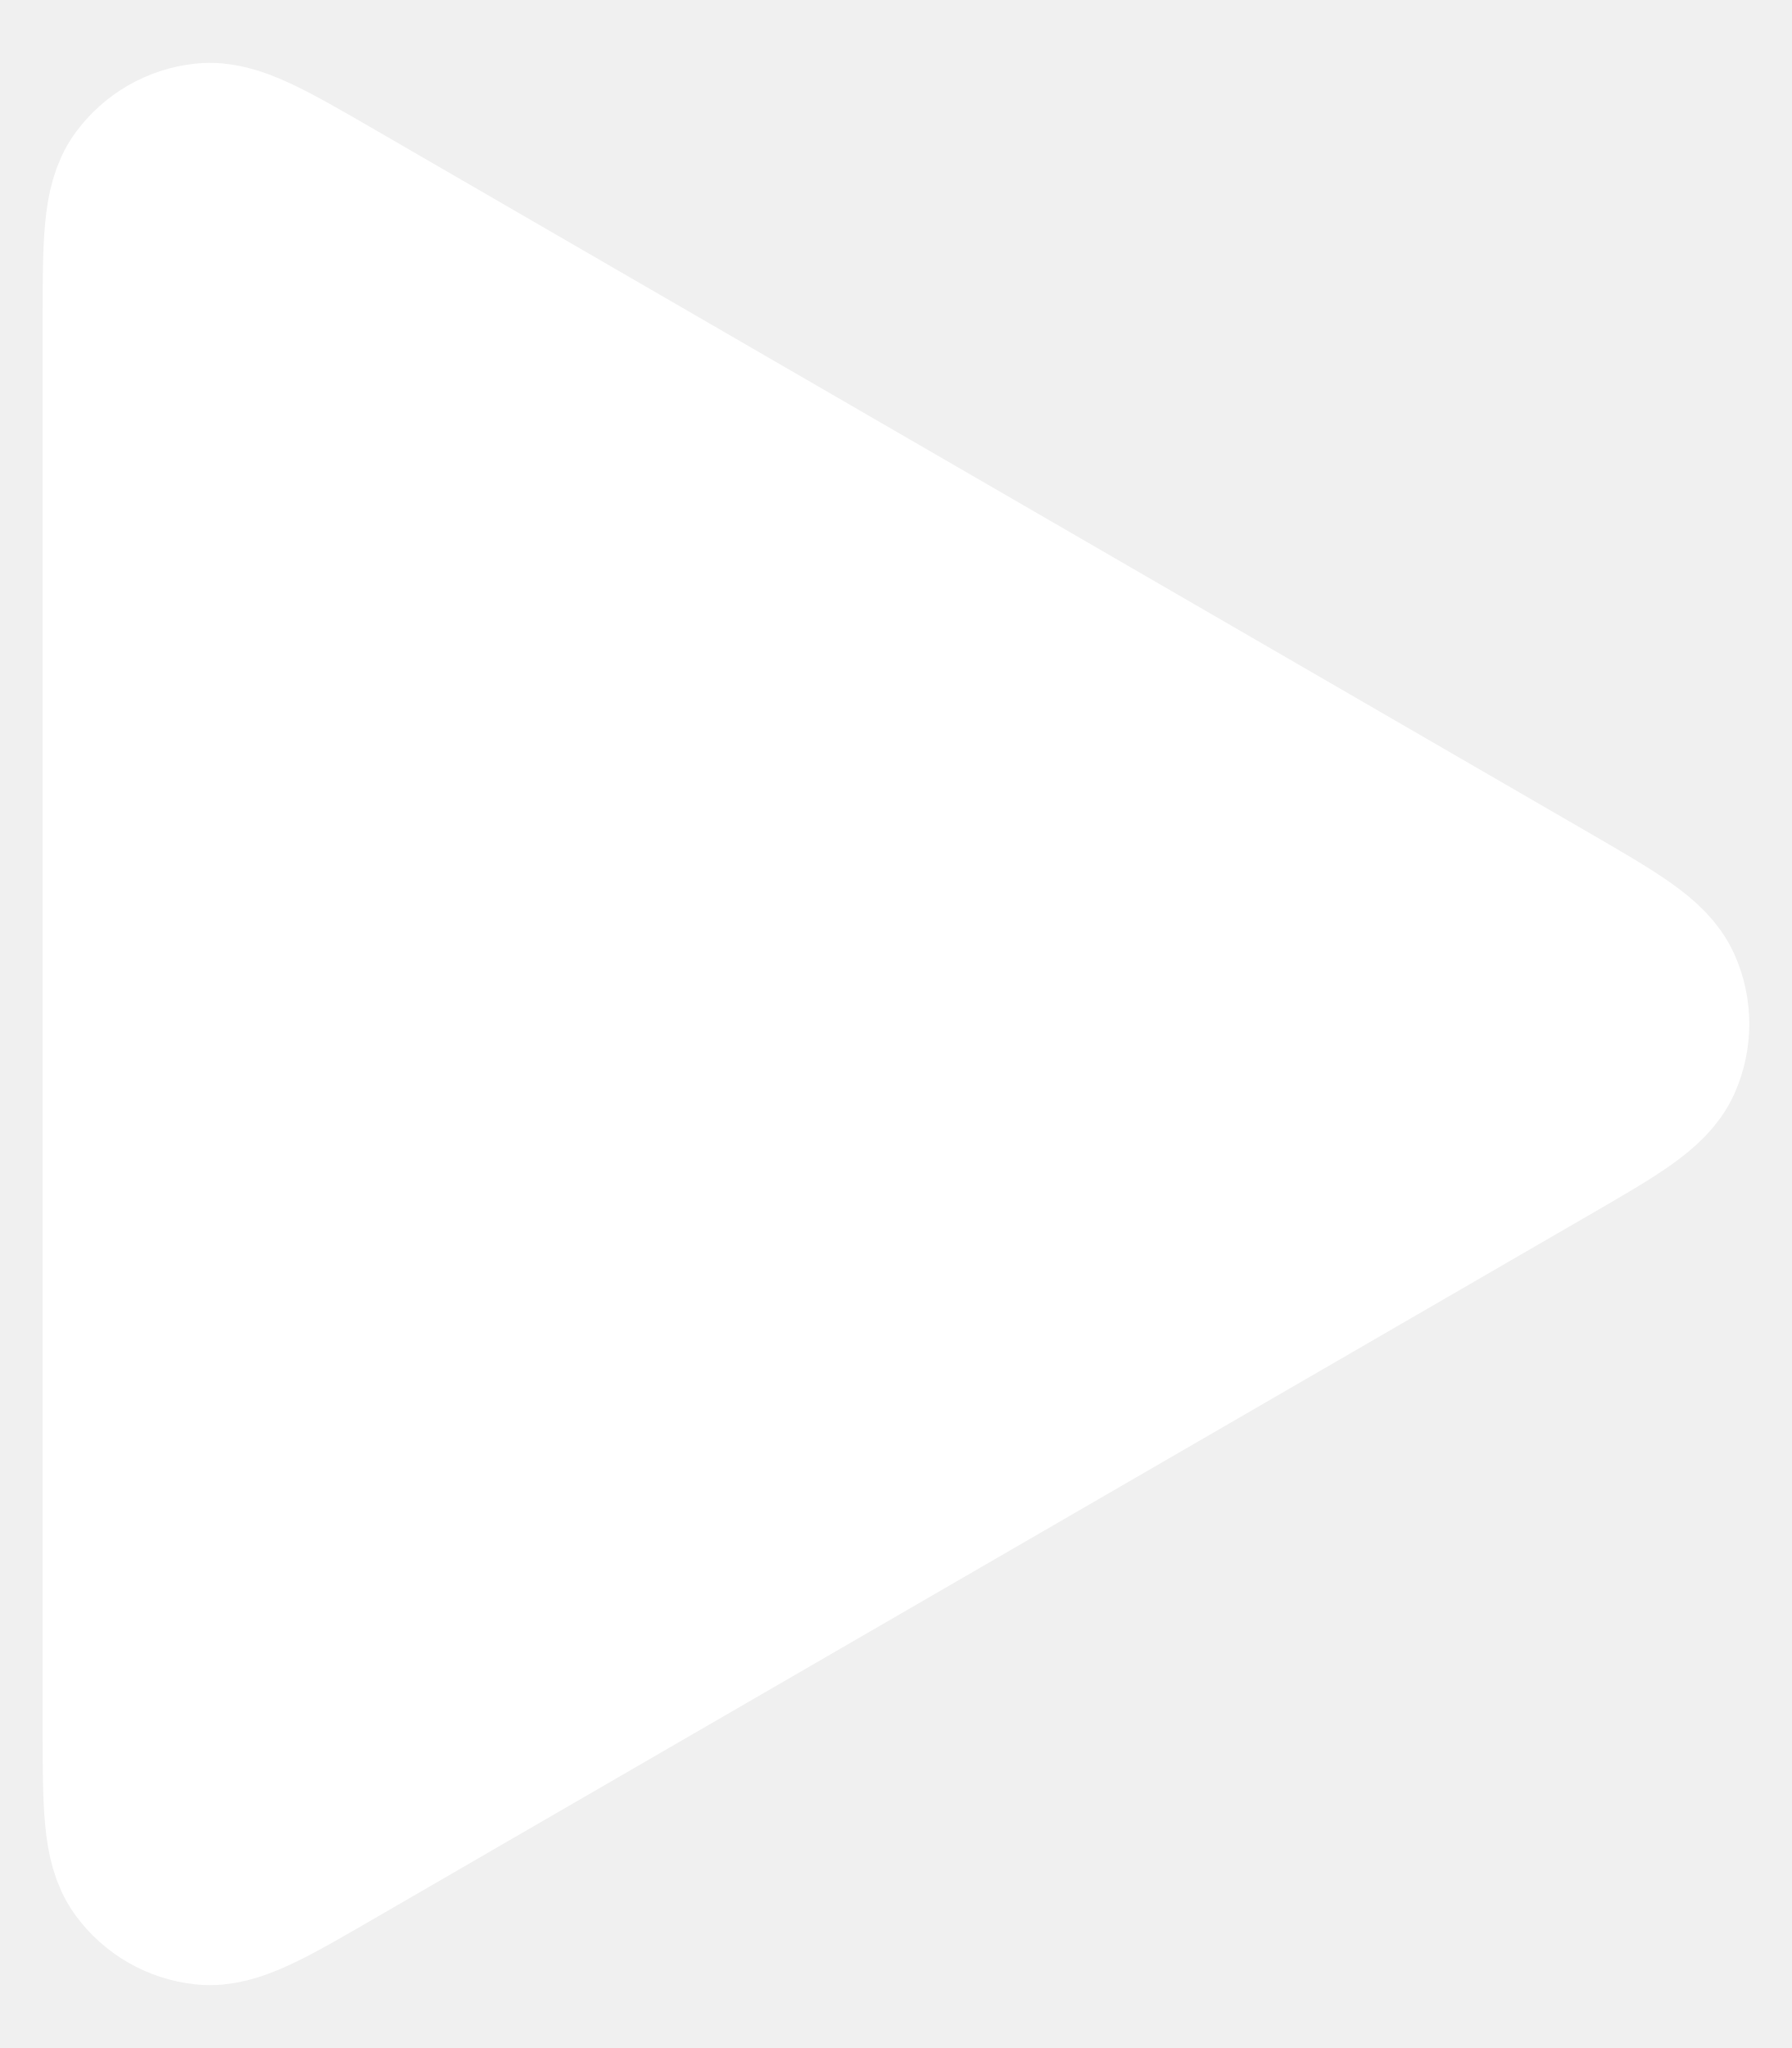
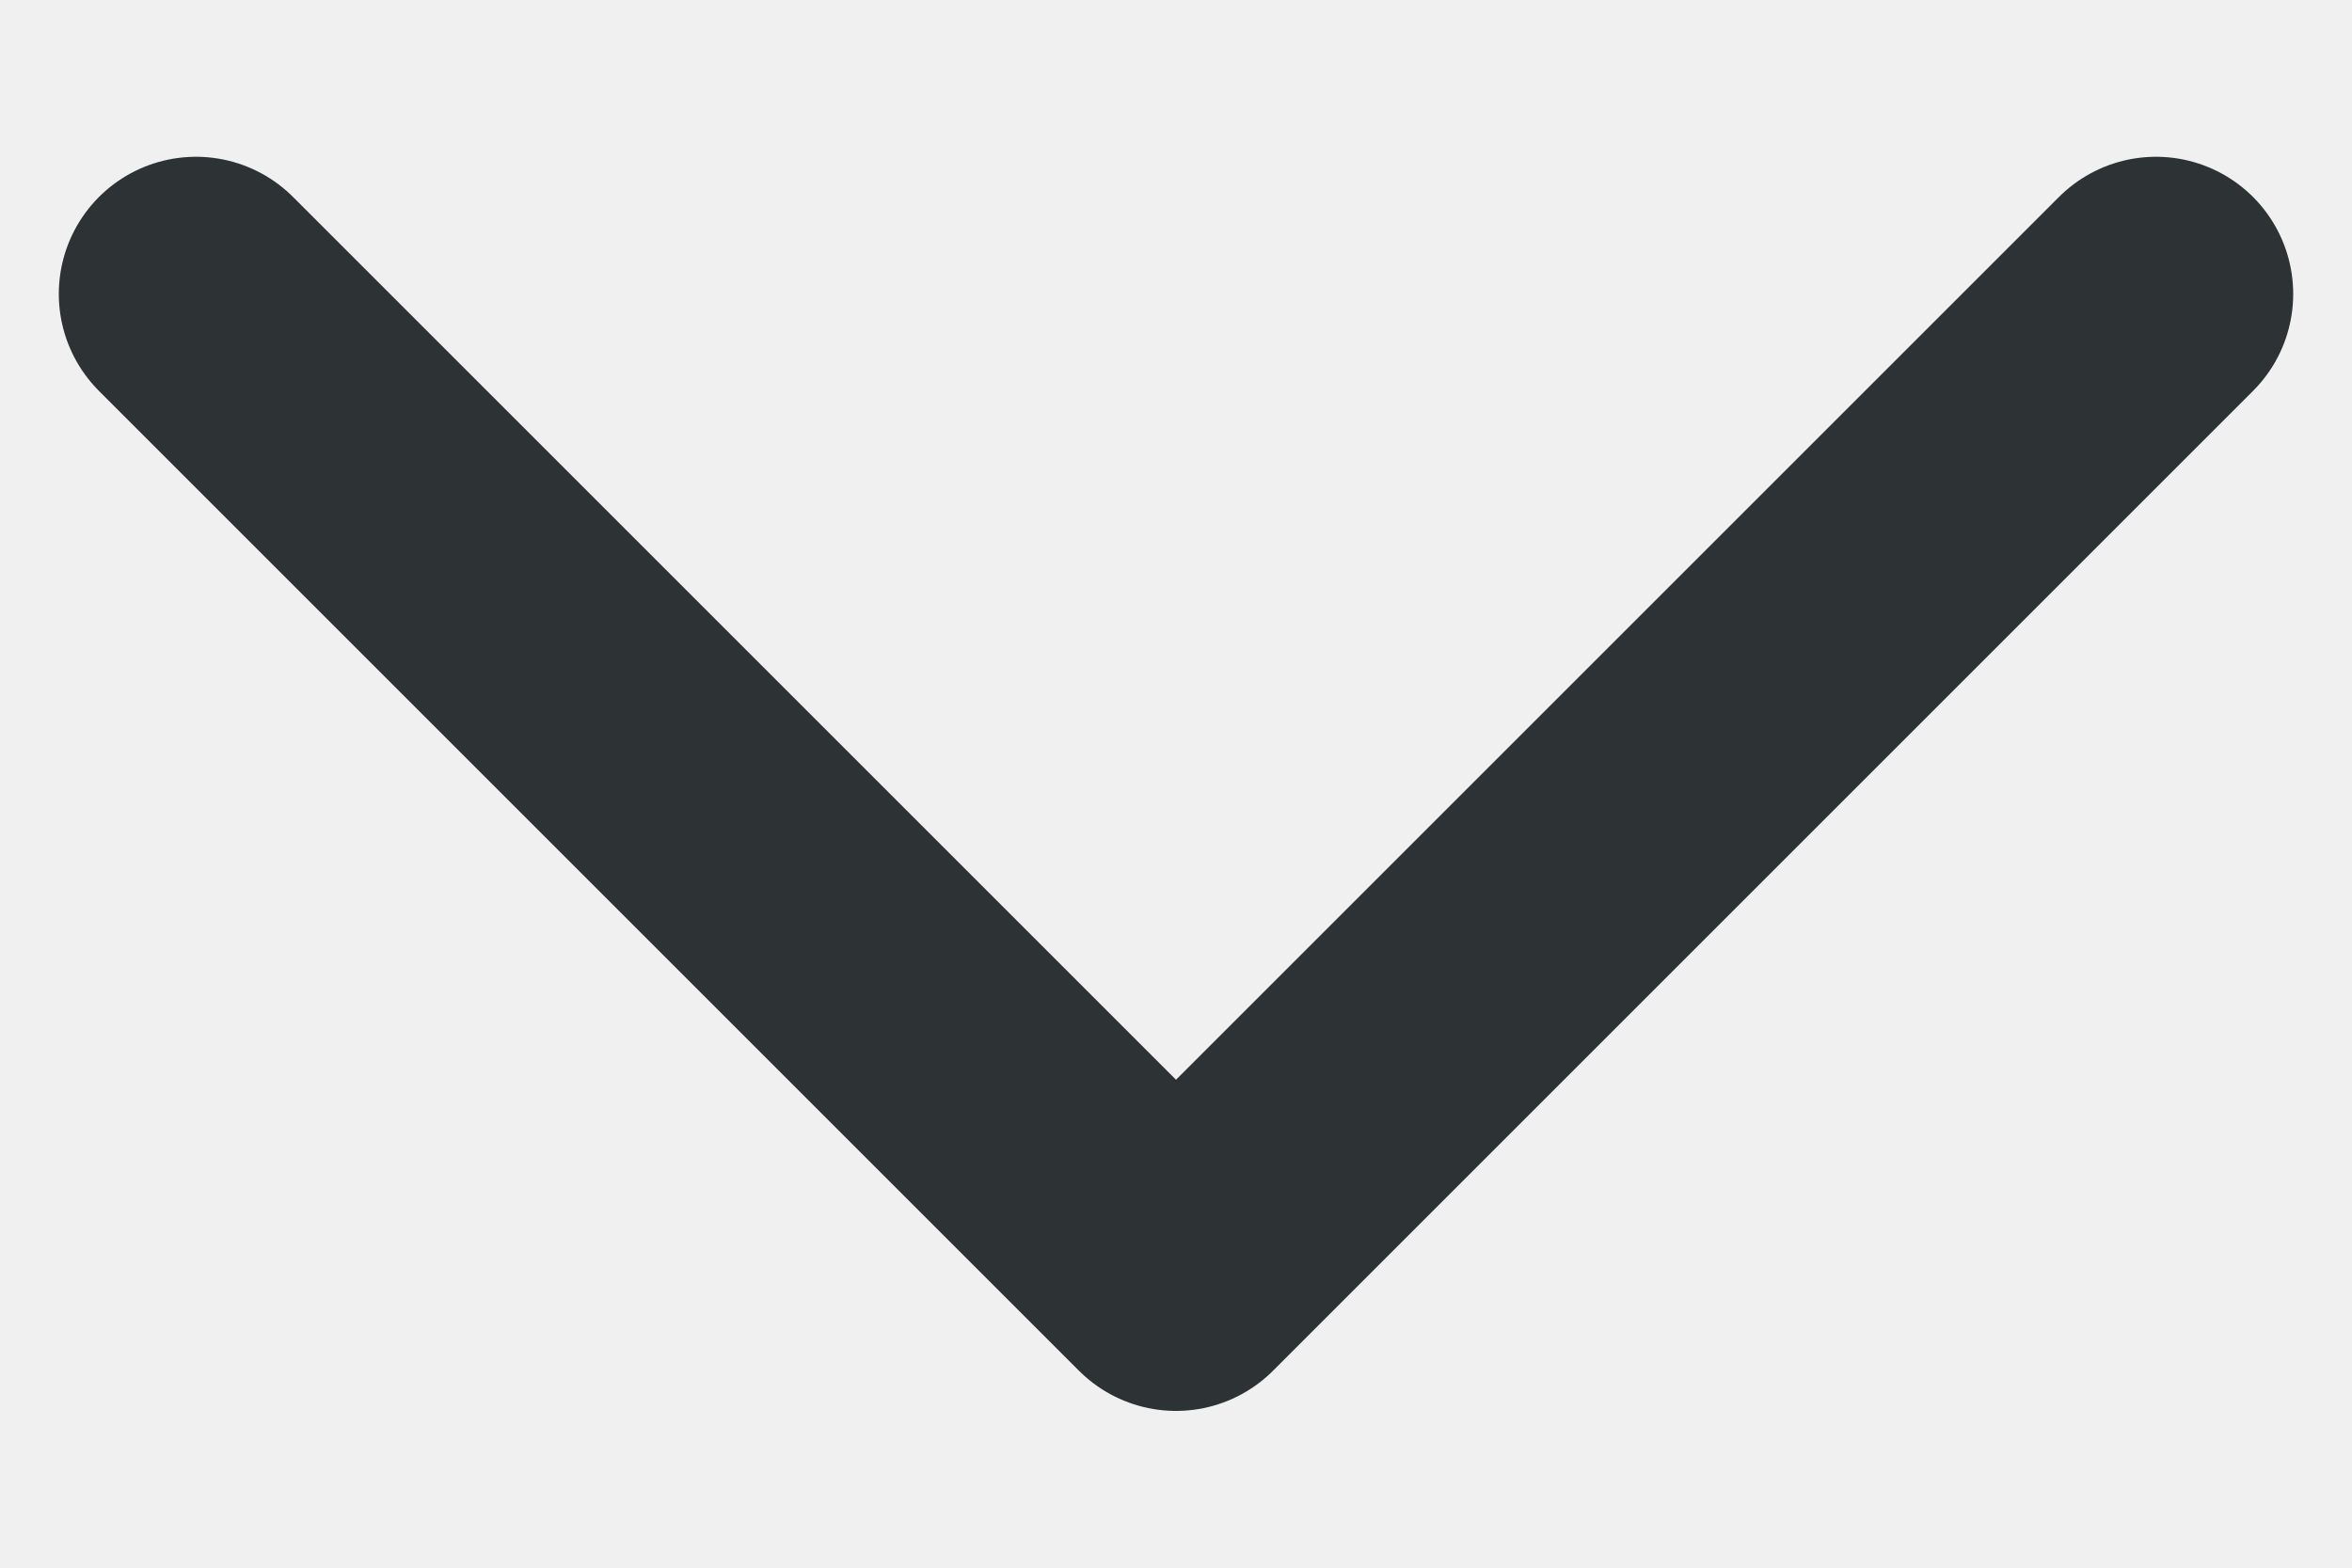
- <svg xmlns="http://www.w3.org/2000/svg" width="21" height="24" viewBox="0 0 21 24" fill="none">
-   <path d="M3.901 2.39L18.108 10.615C18.893 11.07 19.286 11.297 19.418 11.594C19.533 11.852 19.533 12.147 19.418 12.406C19.286 12.703 18.893 12.93 18.108 13.384L3.901 21.609C3.113 22.066 2.719 22.294 2.396 22.26C2.114 22.23 1.858 22.083 1.691 21.853C1.5 21.59 1.5 21.135 1.5 20.225L1.5 3.775C1.5 2.864 1.5 2.409 1.691 2.146C1.858 1.917 2.114 1.769 2.396 1.74C2.719 1.706 3.113 1.934 3.901 2.39Z" fill="white" stroke="white" stroke-width="2" stroke-linecap="round" stroke-linejoin="round" />
+ <svg xmlns="http://www.w3.org/2000/svg" width="12" height="8" viewBox="0 0 12 8" fill="none">
+   <path d="M1 1.5L6 6.5L11 1.5" stroke="#2D3234" stroke-width="1.4" stroke-linecap="round" stroke-linejoin="round" />
</svg>
